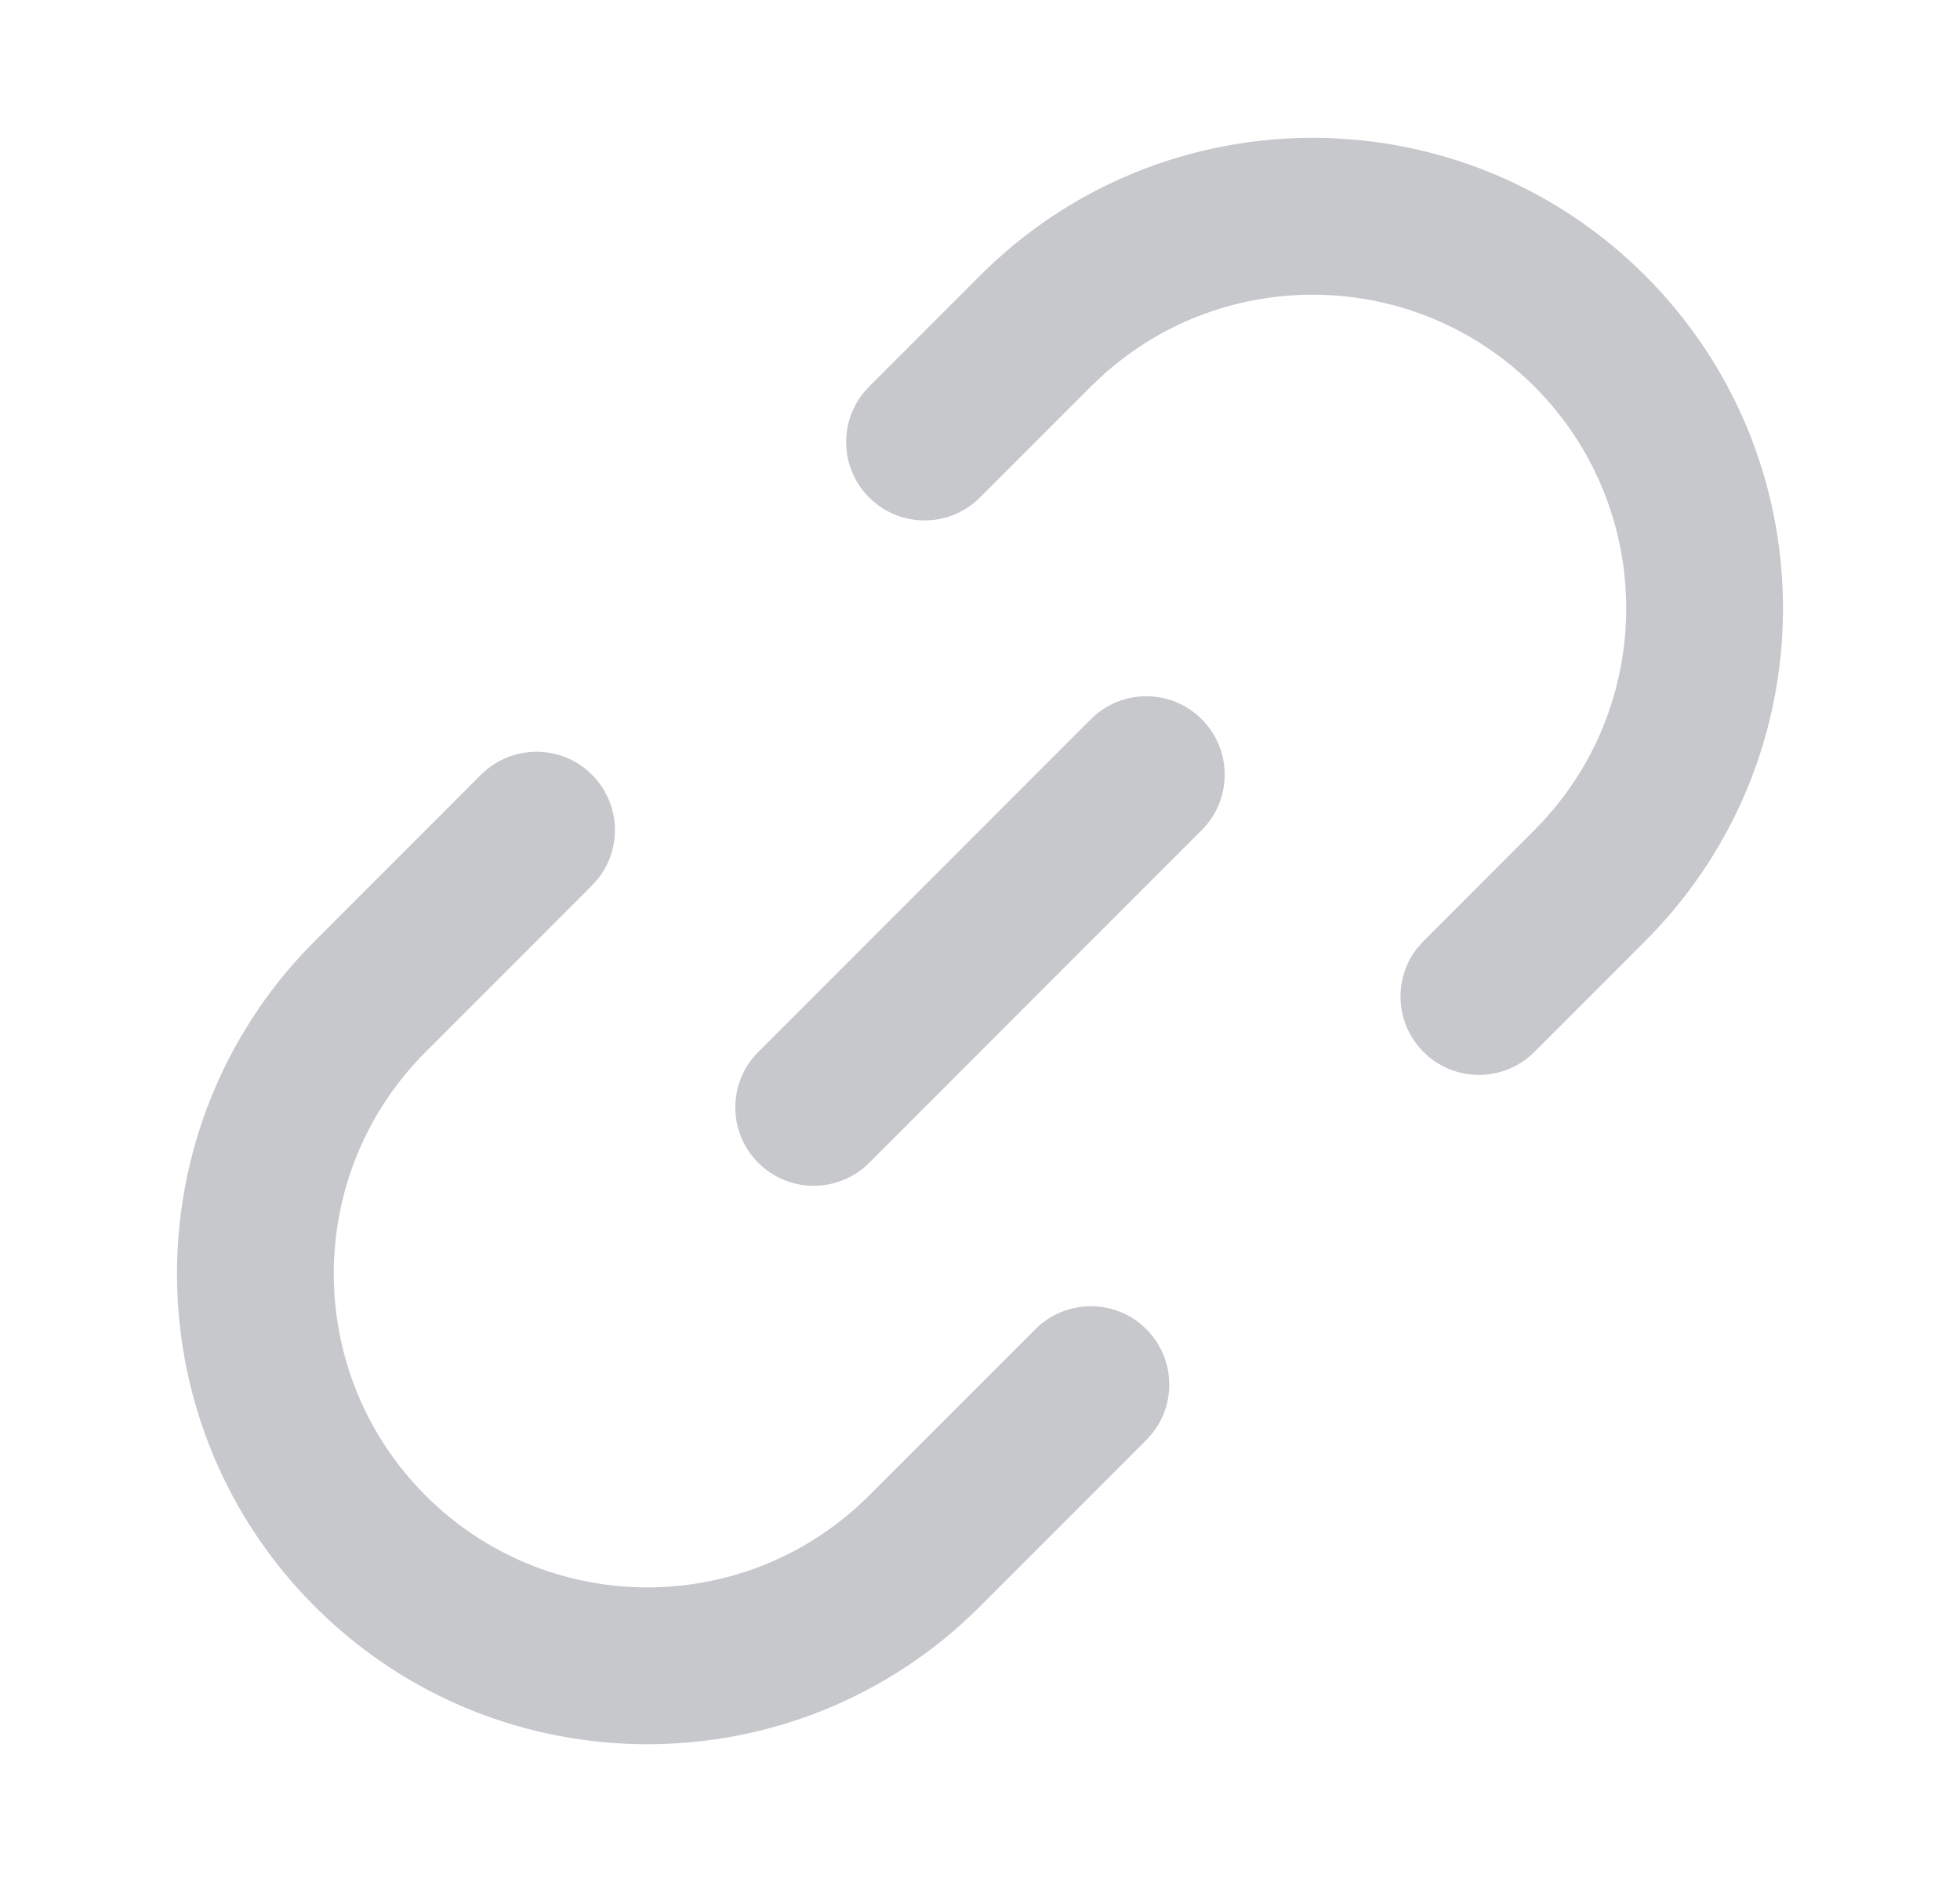
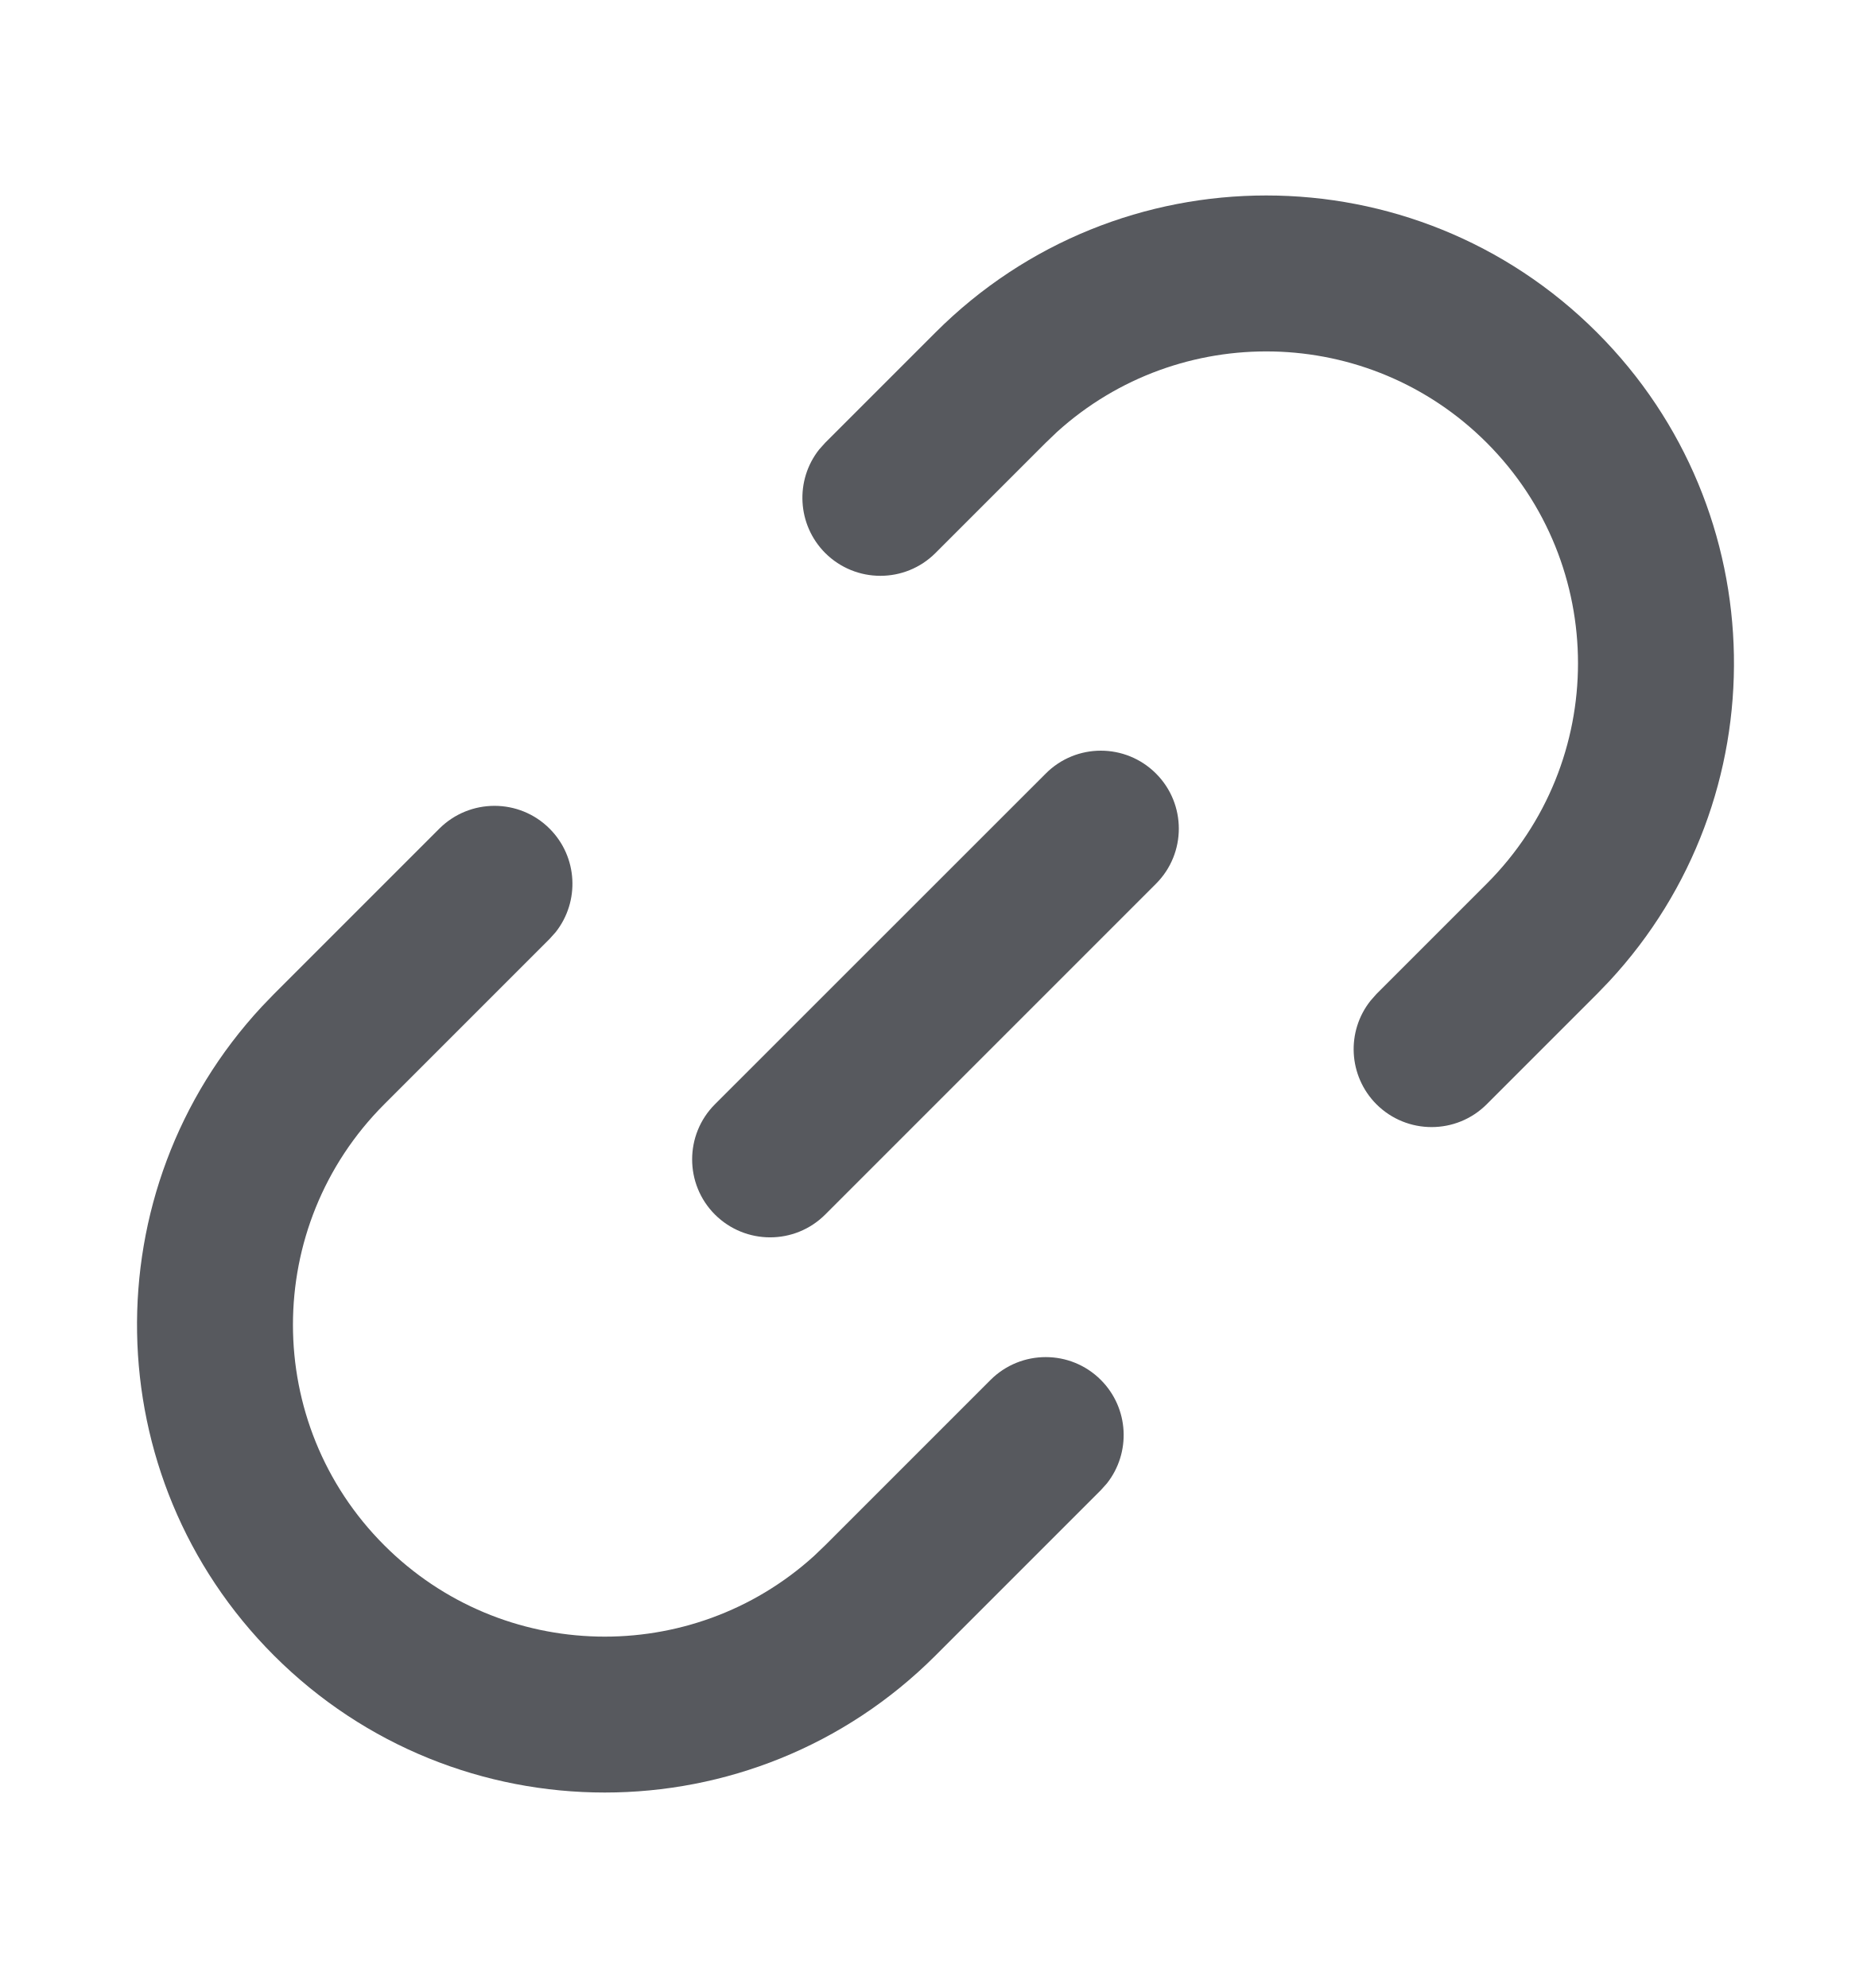
- <svg xmlns="http://www.w3.org/2000/svg" width="25" height="24" viewBox="0 0 25 24" fill="none">
-   <path fill-rule="evenodd" clip-rule="evenodd" d="M20.985 3.515C23.275 5.805 23.327 9.485 21.141 11.838L20.985 12.001L19.571 13.415C19.18 13.805 18.547 13.805 18.157 13.415C17.794 13.052 17.768 12.48 18.079 12.088L18.157 12.001L19.571 10.586C21.133 9.024 21.133 6.491 19.571 4.929C18.056 3.415 15.629 3.369 14.059 4.792L13.914 4.929L12.5 6.344C12.109 6.734 11.476 6.734 11.086 6.344C10.723 5.981 10.697 5.409 11.008 5.017L11.086 4.929L12.5 3.515C14.843 1.172 18.642 1.172 20.985 3.515ZM14.621 16.95C14.984 17.313 15.01 17.885 14.699 18.277L14.621 18.364L12.5 20.486C10.157 22.829 6.358 22.829 4.015 20.486C1.725 18.196 1.673 14.515 3.859 12.162L4.015 12.001L6.136 9.879C6.527 9.489 7.16 9.489 7.55 9.879C7.913 10.242 7.939 10.814 7.628 11.206L7.55 11.293L5.429 13.415C3.867 14.977 3.867 17.509 5.429 19.072C6.944 20.586 9.371 20.632 10.941 19.209L11.086 19.072L13.207 16.95C13.598 16.56 14.231 16.56 14.621 16.95ZM15.328 9.172C14.938 8.781 14.305 8.781 13.914 9.172L9.672 13.415C9.281 13.805 9.281 14.438 9.672 14.829C10.062 15.219 10.695 15.219 11.086 14.829L15.328 10.586C15.719 10.196 15.719 9.563 15.328 9.172Z" fill="#C6C8CC" />
+ <svg xmlns="http://www.w3.org/2000/svg" width="16" height="17" viewBox="0 0 16 17" fill="none">
+   <path fill-rule="evenodd" clip-rule="evenodd" d="M13.657 2.843C15.184 4.37 15.218 6.824 13.761 8.392L13.657 8.5L12.714 9.443C12.454 9.703 12.032 9.703 11.771 9.443C11.53 9.201 11.512 8.82 11.72 8.558L11.771 8.5L12.714 7.557C13.755 6.516 13.755 4.828 12.714 3.786C11.704 2.776 10.086 2.746 9.039 3.694L8.943 3.786L8 4.729C7.74 4.989 7.318 4.989 7.057 4.729C6.816 4.487 6.798 4.106 7.005 3.844L7.057 3.786L8 2.843C9.562 1.281 12.095 1.281 13.657 2.843ZM9.414 11.8C9.656 12.042 9.673 12.423 9.466 12.685L9.414 12.743L8 14.157C6.438 15.719 3.905 15.719 2.343 14.157C0.817 12.631 0.782 10.177 2.239 8.608L2.343 8.5L3.757 7.086C4.018 6.826 4.44 6.826 4.7 7.086C4.942 7.328 4.959 7.709 4.752 7.971L4.7 8.029L3.286 9.443C2.245 10.485 2.245 12.173 3.286 13.214C4.296 14.224 5.914 14.255 6.961 13.306L7.057 13.214L8.471 11.8C8.732 11.54 9.154 11.54 9.414 11.8ZM9.886 6.615C9.625 6.354 9.203 6.354 8.943 6.615L6.114 9.443C5.854 9.703 5.854 10.126 6.114 10.386C6.375 10.646 6.797 10.646 7.057 10.386L9.886 7.557C10.146 7.297 10.146 6.875 9.886 6.615Z" fill="#57595E" />
</svg>
